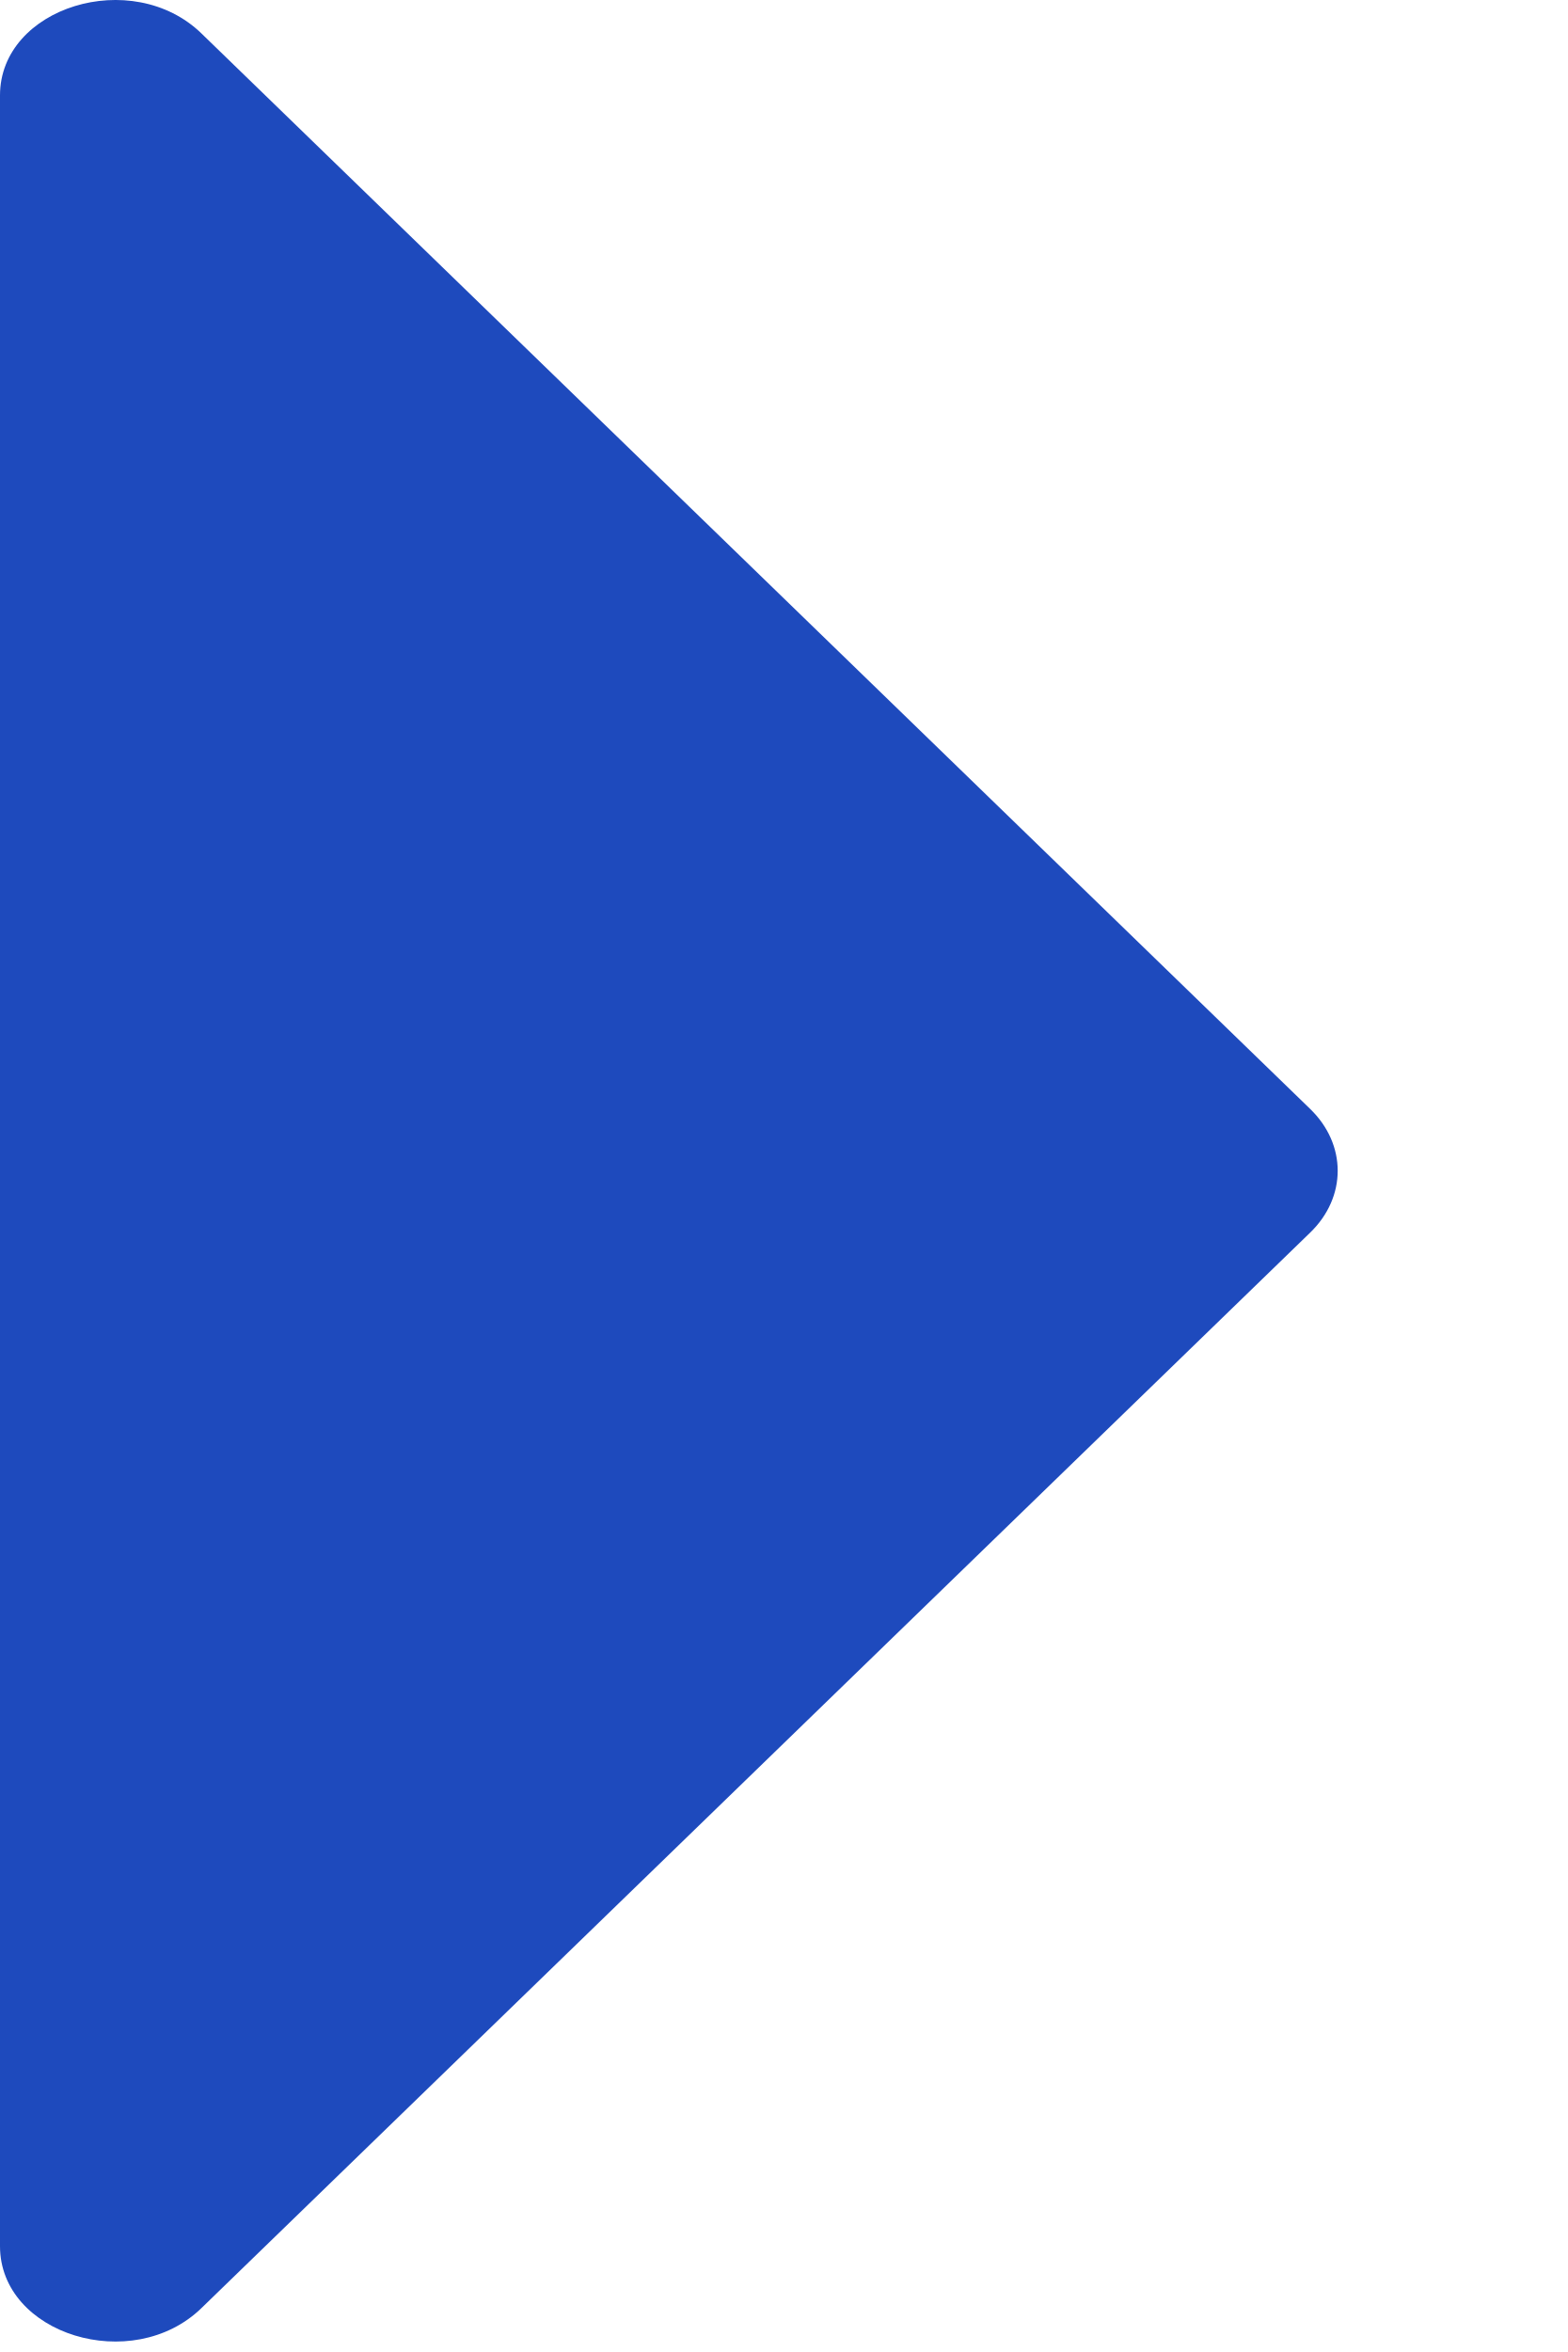
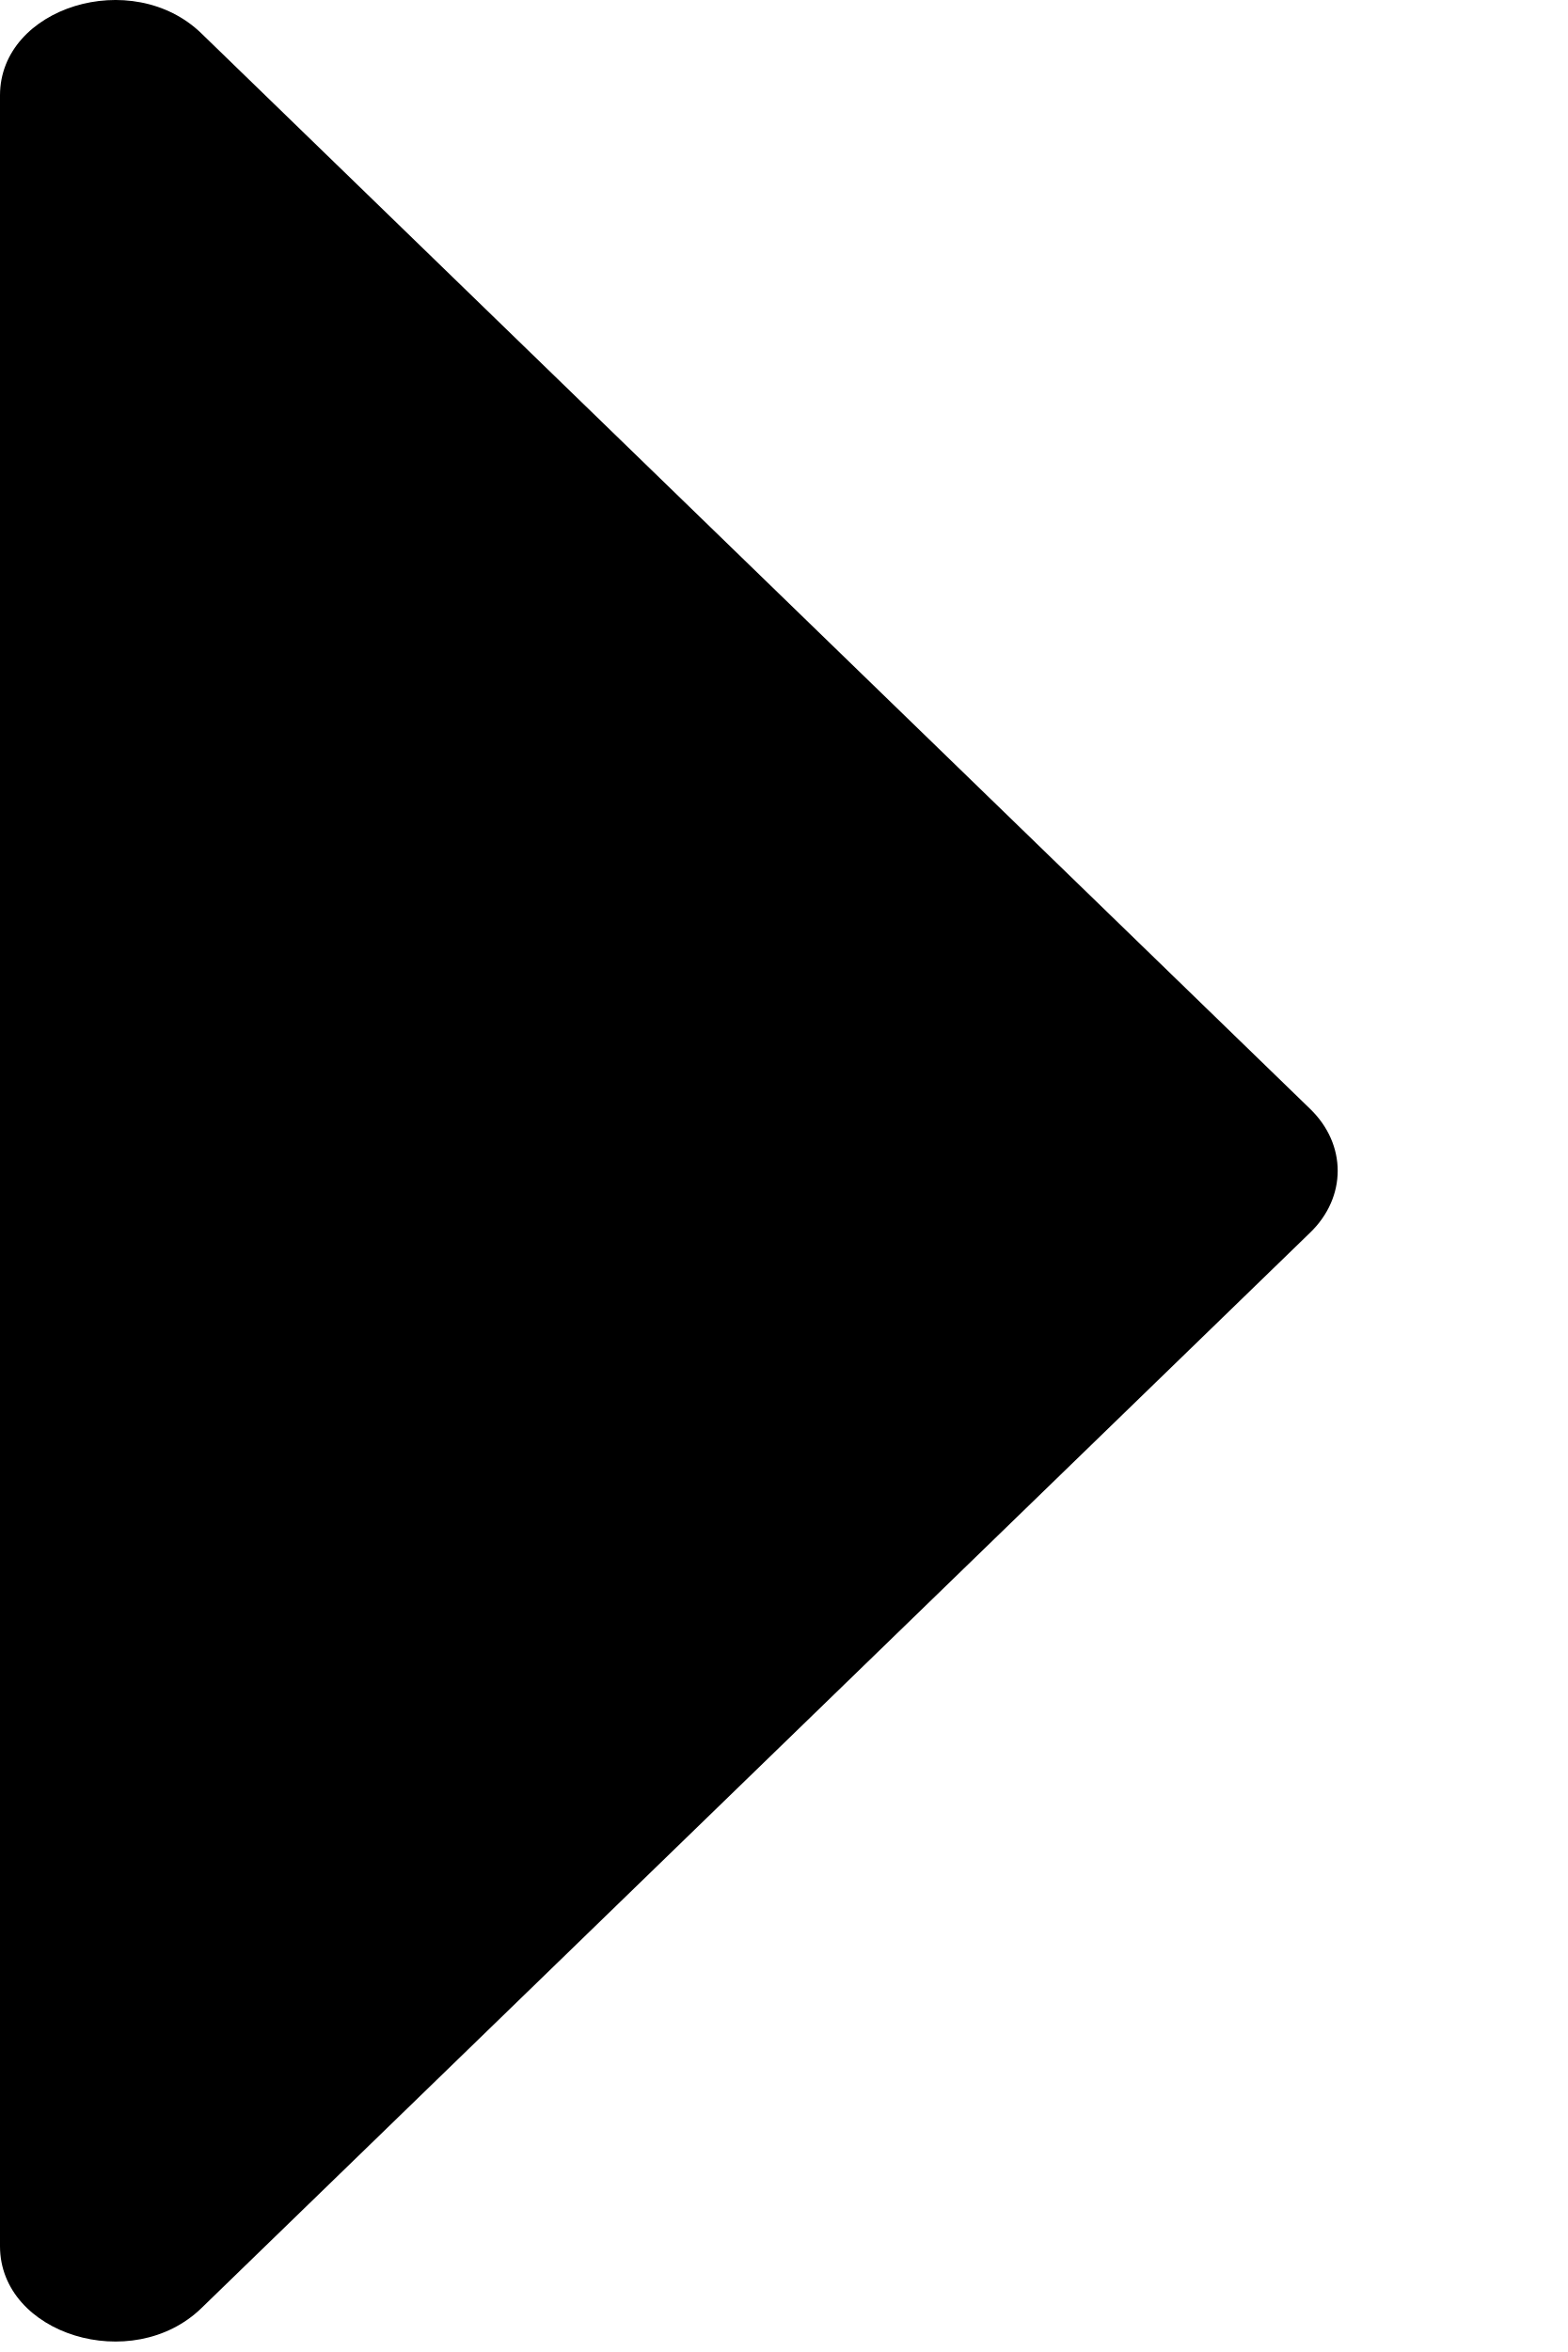
<svg xmlns="http://www.w3.org/2000/svg" width="6" height="9" viewBox="0 0 6 9" fill="none">
-   <path d="M5.014 4.243L0.771 0.128C0.506 -0.129 3.74528e-07 0.027 3.59746e-07 0.365L0 8.595C-1.47826e-08 8.933 0.506 9.089 0.771 8.832L5.014 4.717C5.155 4.581 5.155 4.379 5.014 4.243Z" fill="#1E4ABD" />
+   <path d="M5.014 4.243L0.771 0.128C0.506 -0.129 3.74528e-07 0.027 3.59746e-07 0.365L0 8.595C-1.47826e-08 8.933 0.506 9.089 0.771 8.832L5.014 4.717C5.155 4.581 5.155 4.379 5.014 4.243Z" fill="currentColor" />
</svg>
